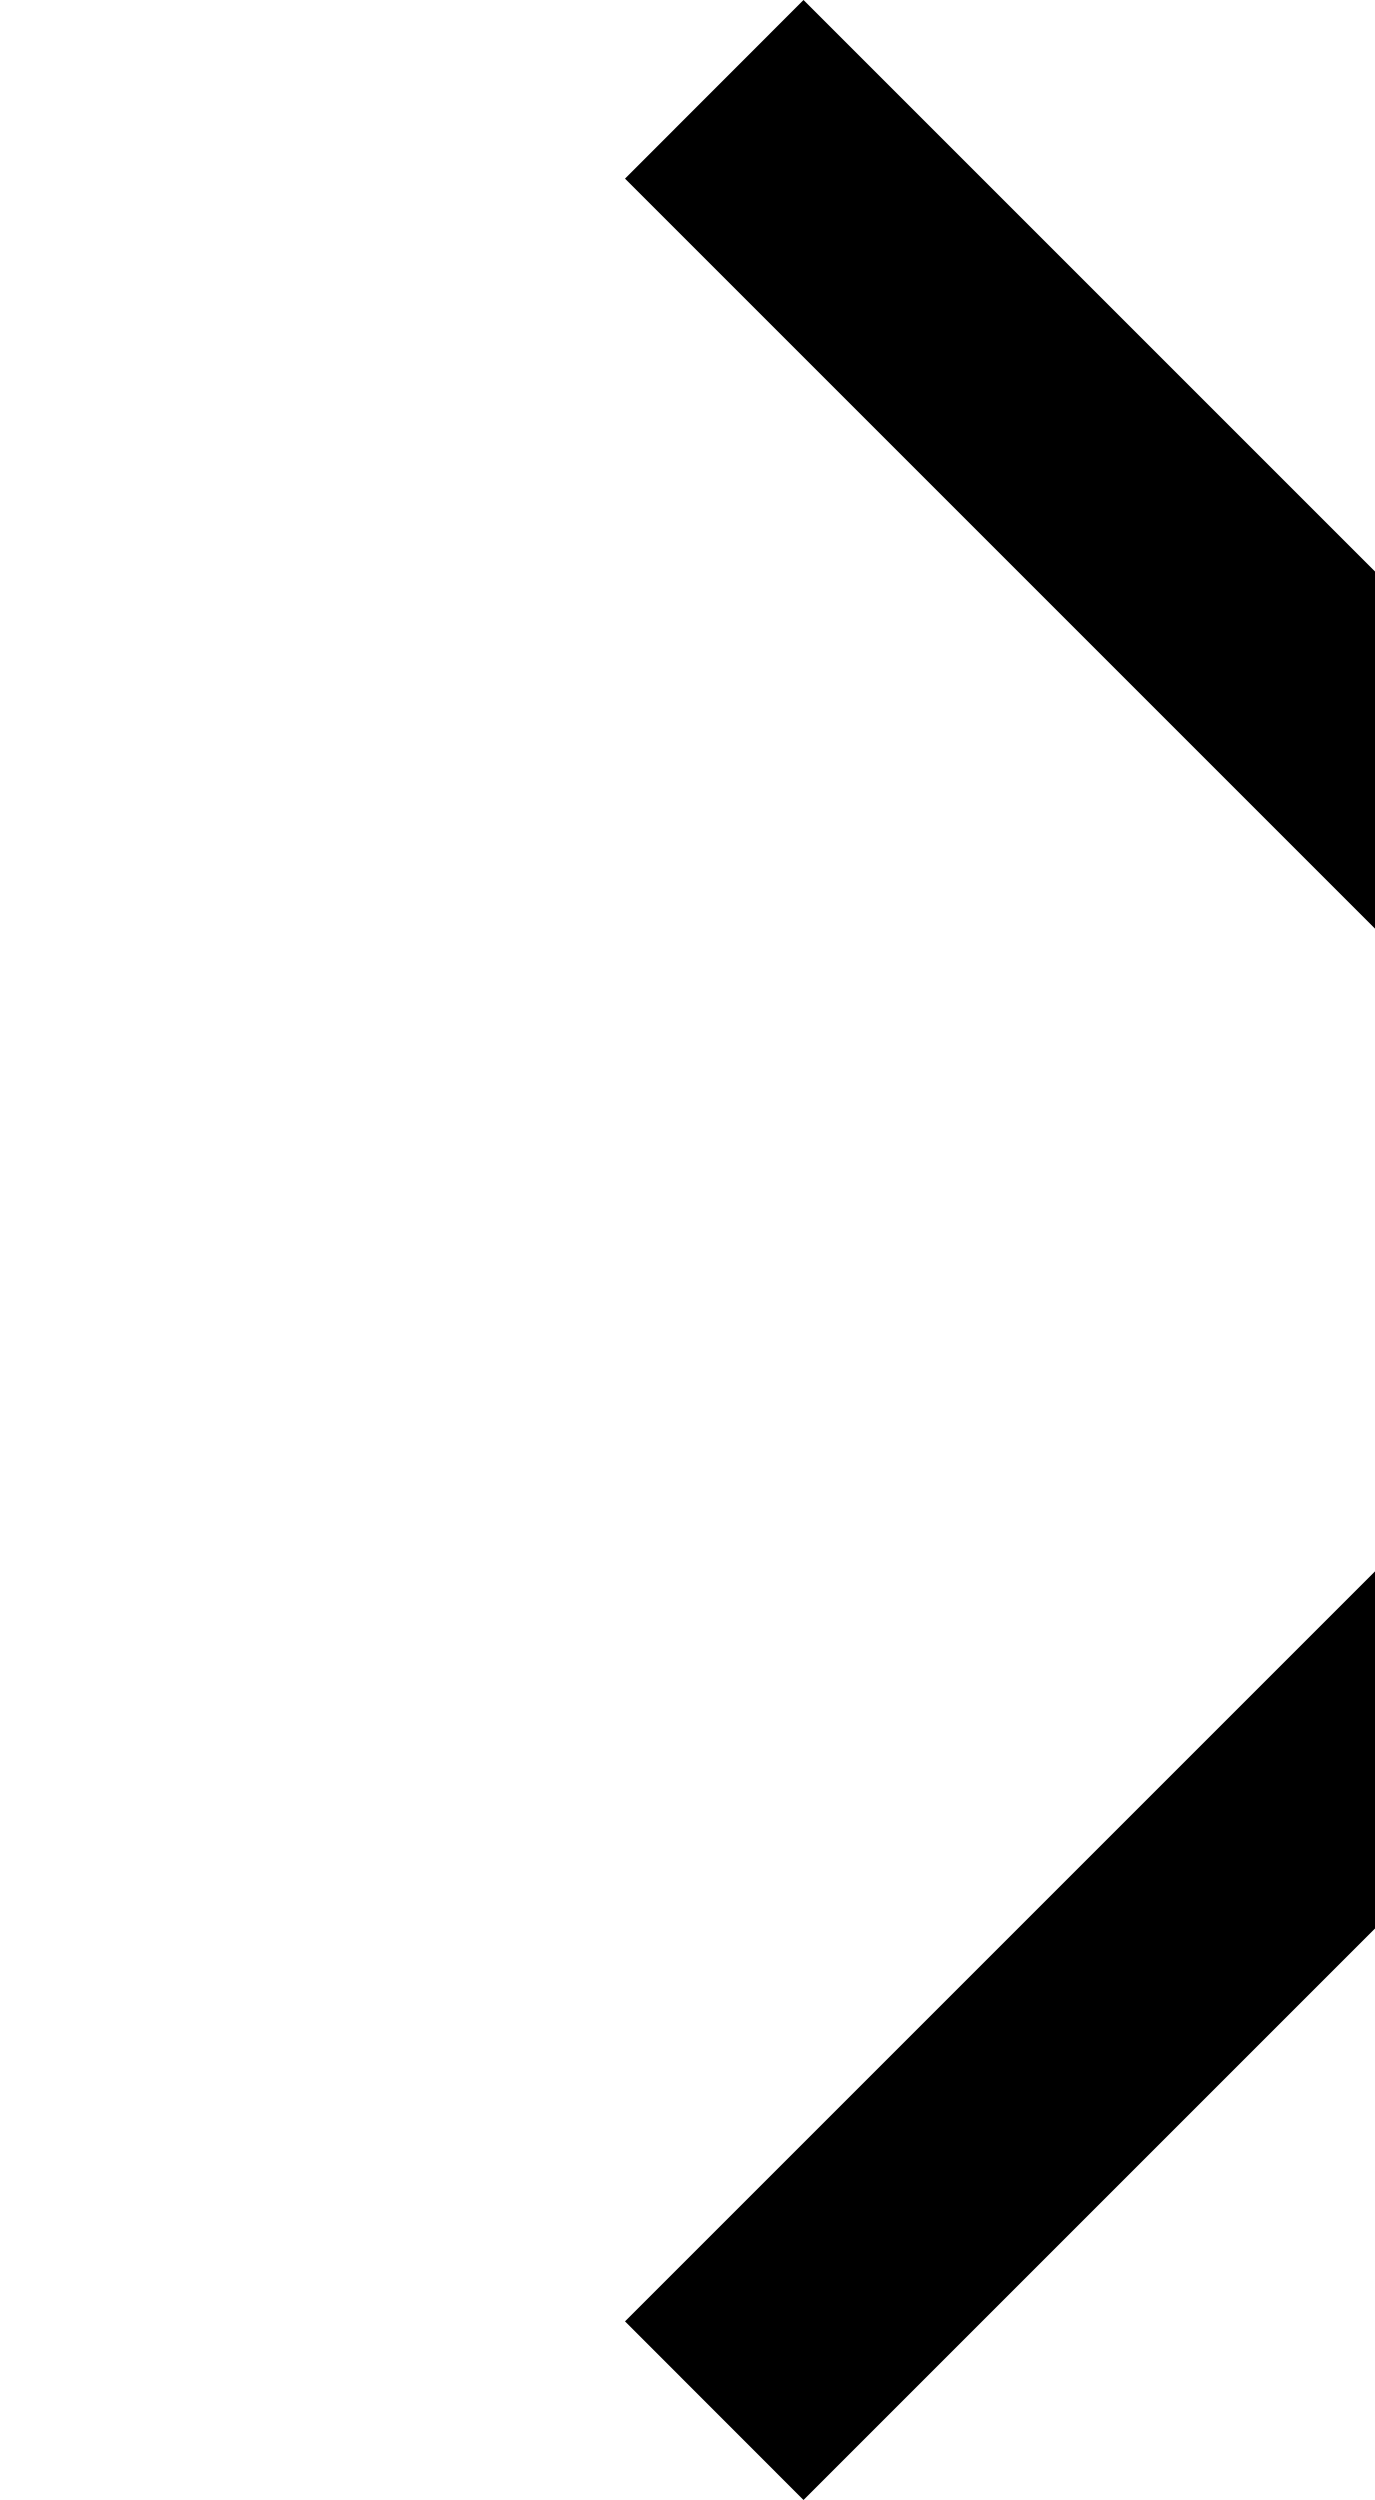
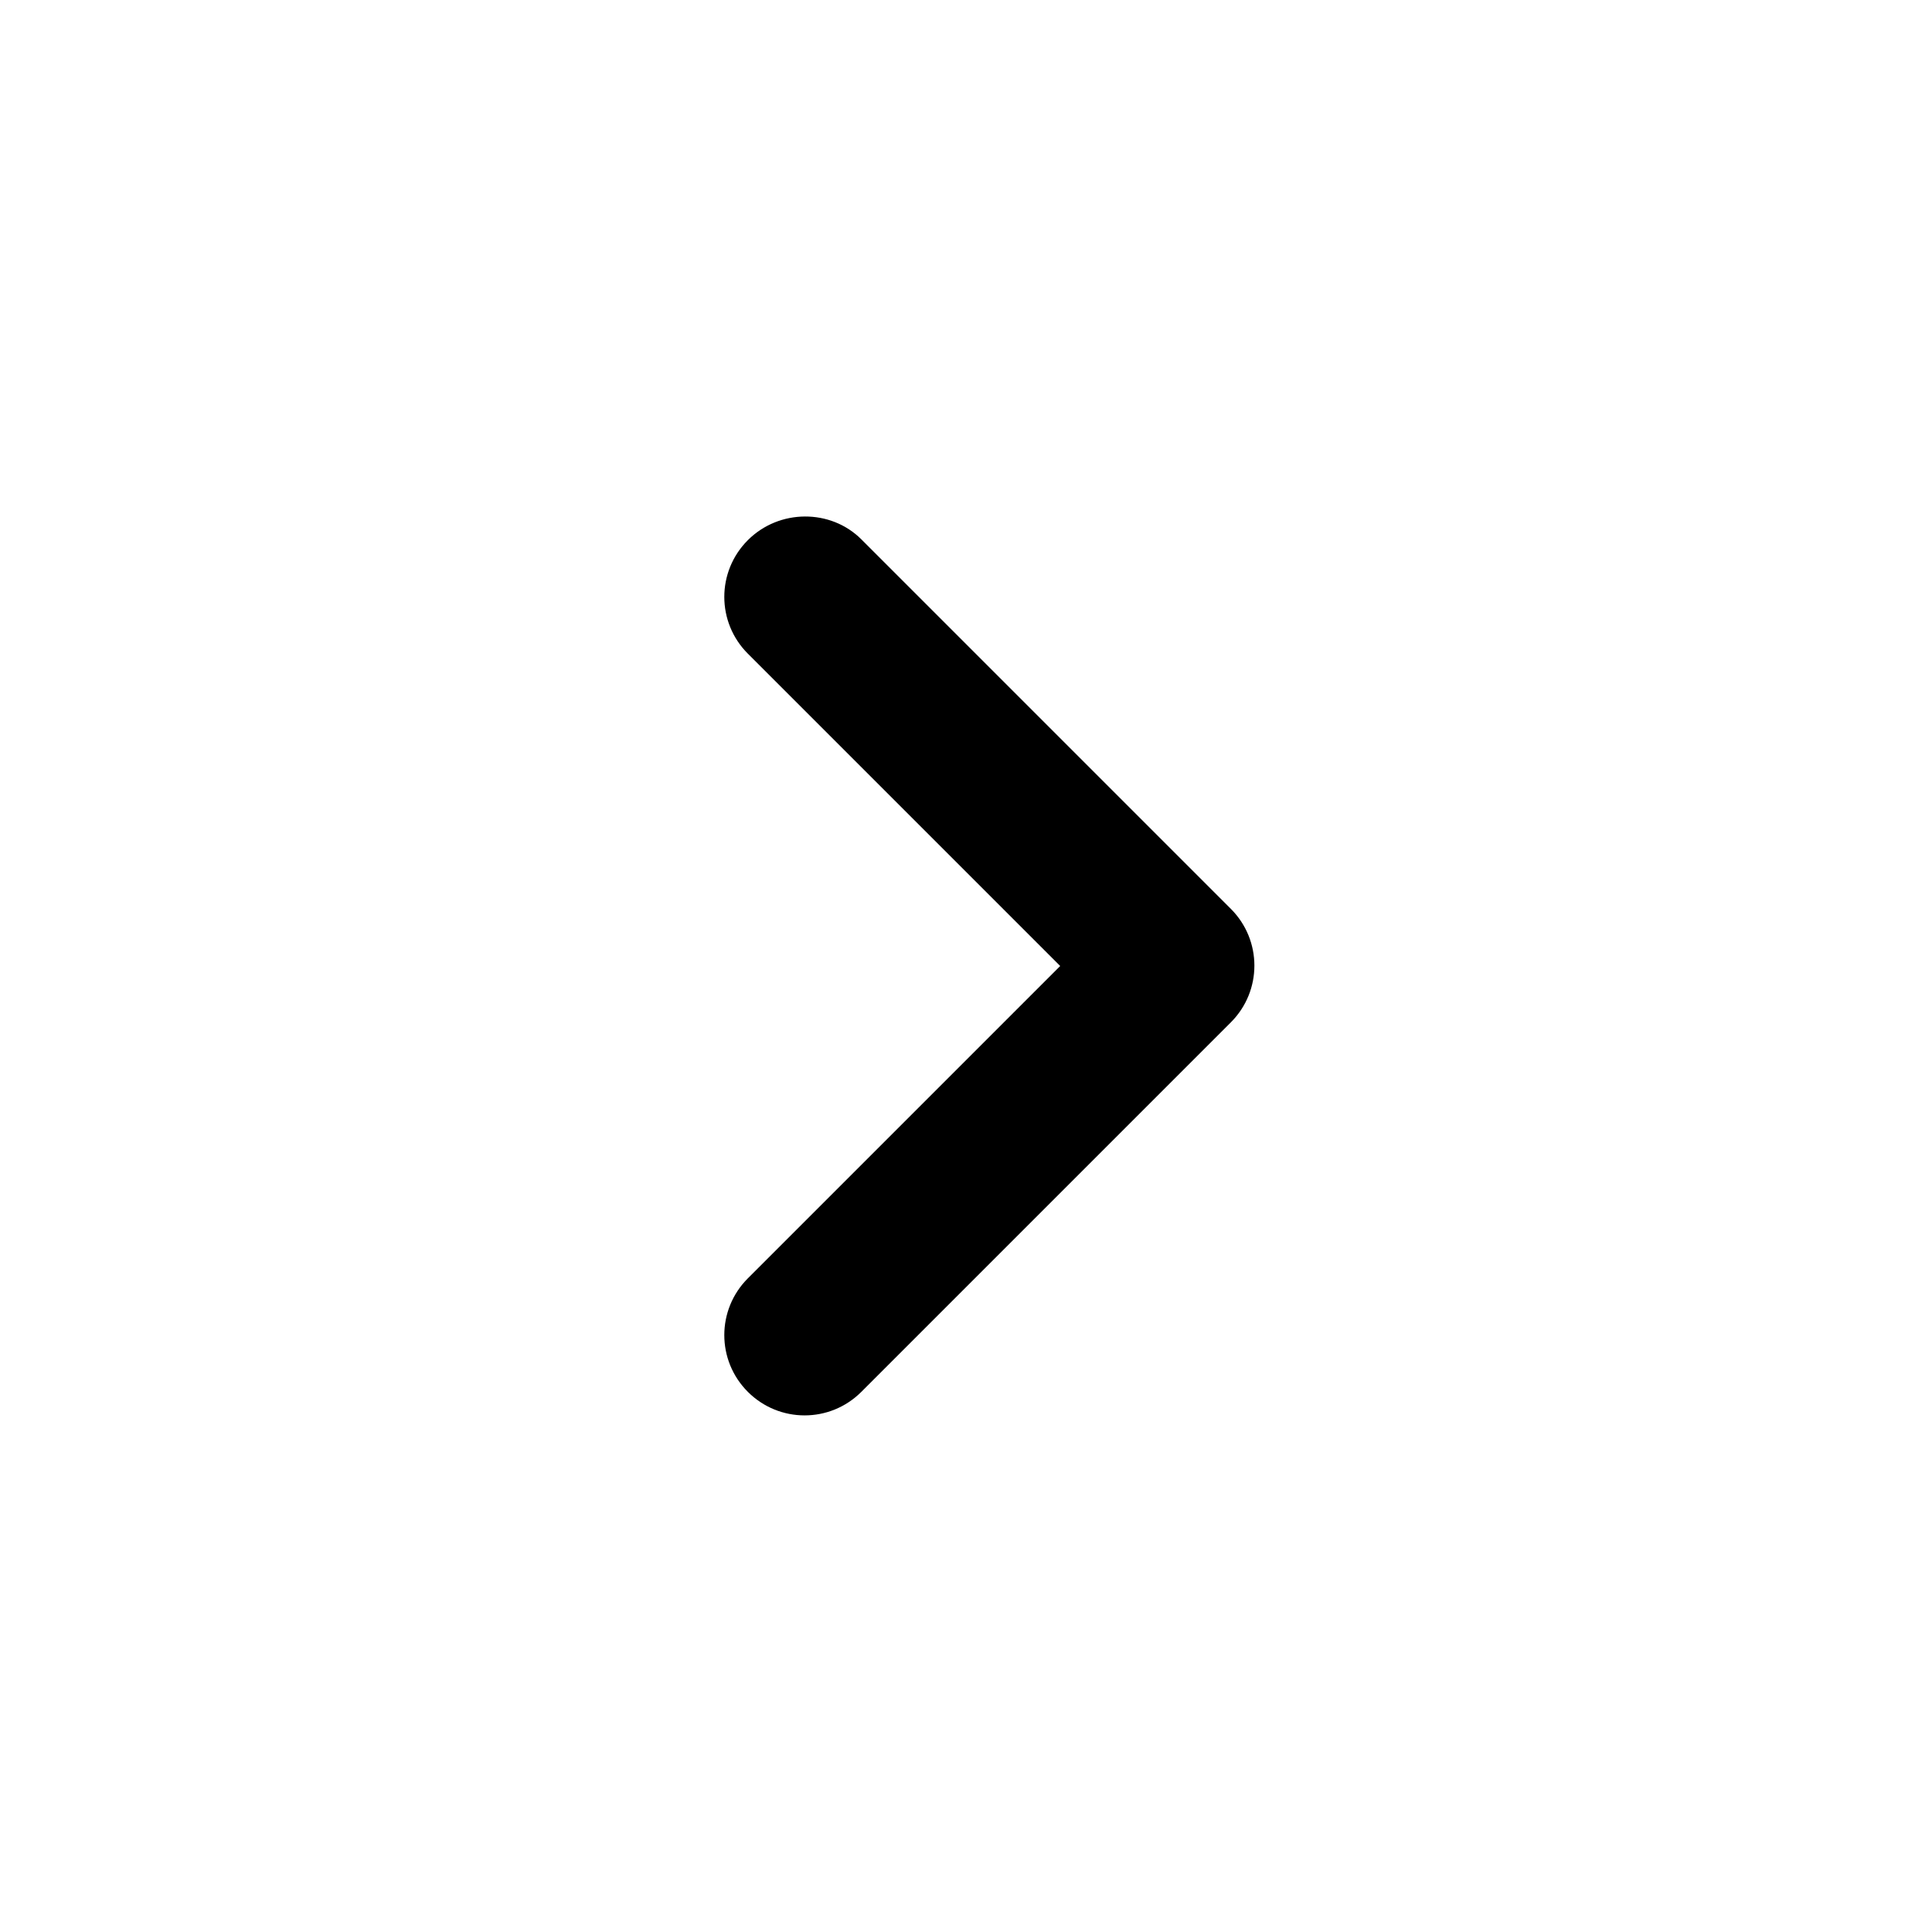
- <svg xmlns="http://www.w3.org/2000/svg" viewBox="0 0 11 20" version="1.1">
-   <path d="M7.463,10 L16.034,1.429 L14.606,0 L5.313,9.293 C4.922,9.683 4.922,10.317 5.313,10.707 L14.606,20 L16.034,18.571 L7.463,10 Z" id="ic_chevron_right" transform="translate(10.51704, 10) rotate(-180) translate(-10.51704, -10) " />
+ <svg xmlns="http://www.w3.org/2000/svg" width="24" height="24" viewBox="0 0 24 24">
+   <path fill="none" d="M0 0h24v24H0V0z" />
+   <path d="M9.29 6.71c-.39.39-.39 1.02 0 1.41L13.17 12l-3.88 3.88c-.39.39-.39 1.02 0 1.41.39.39 1.02.39 1.41 0l4.59-4.59c.39-.39.39-1.02 0-1.41L10.7 6.7c-.38-.38-1.02-.38-1.41.01z" />
</svg>
